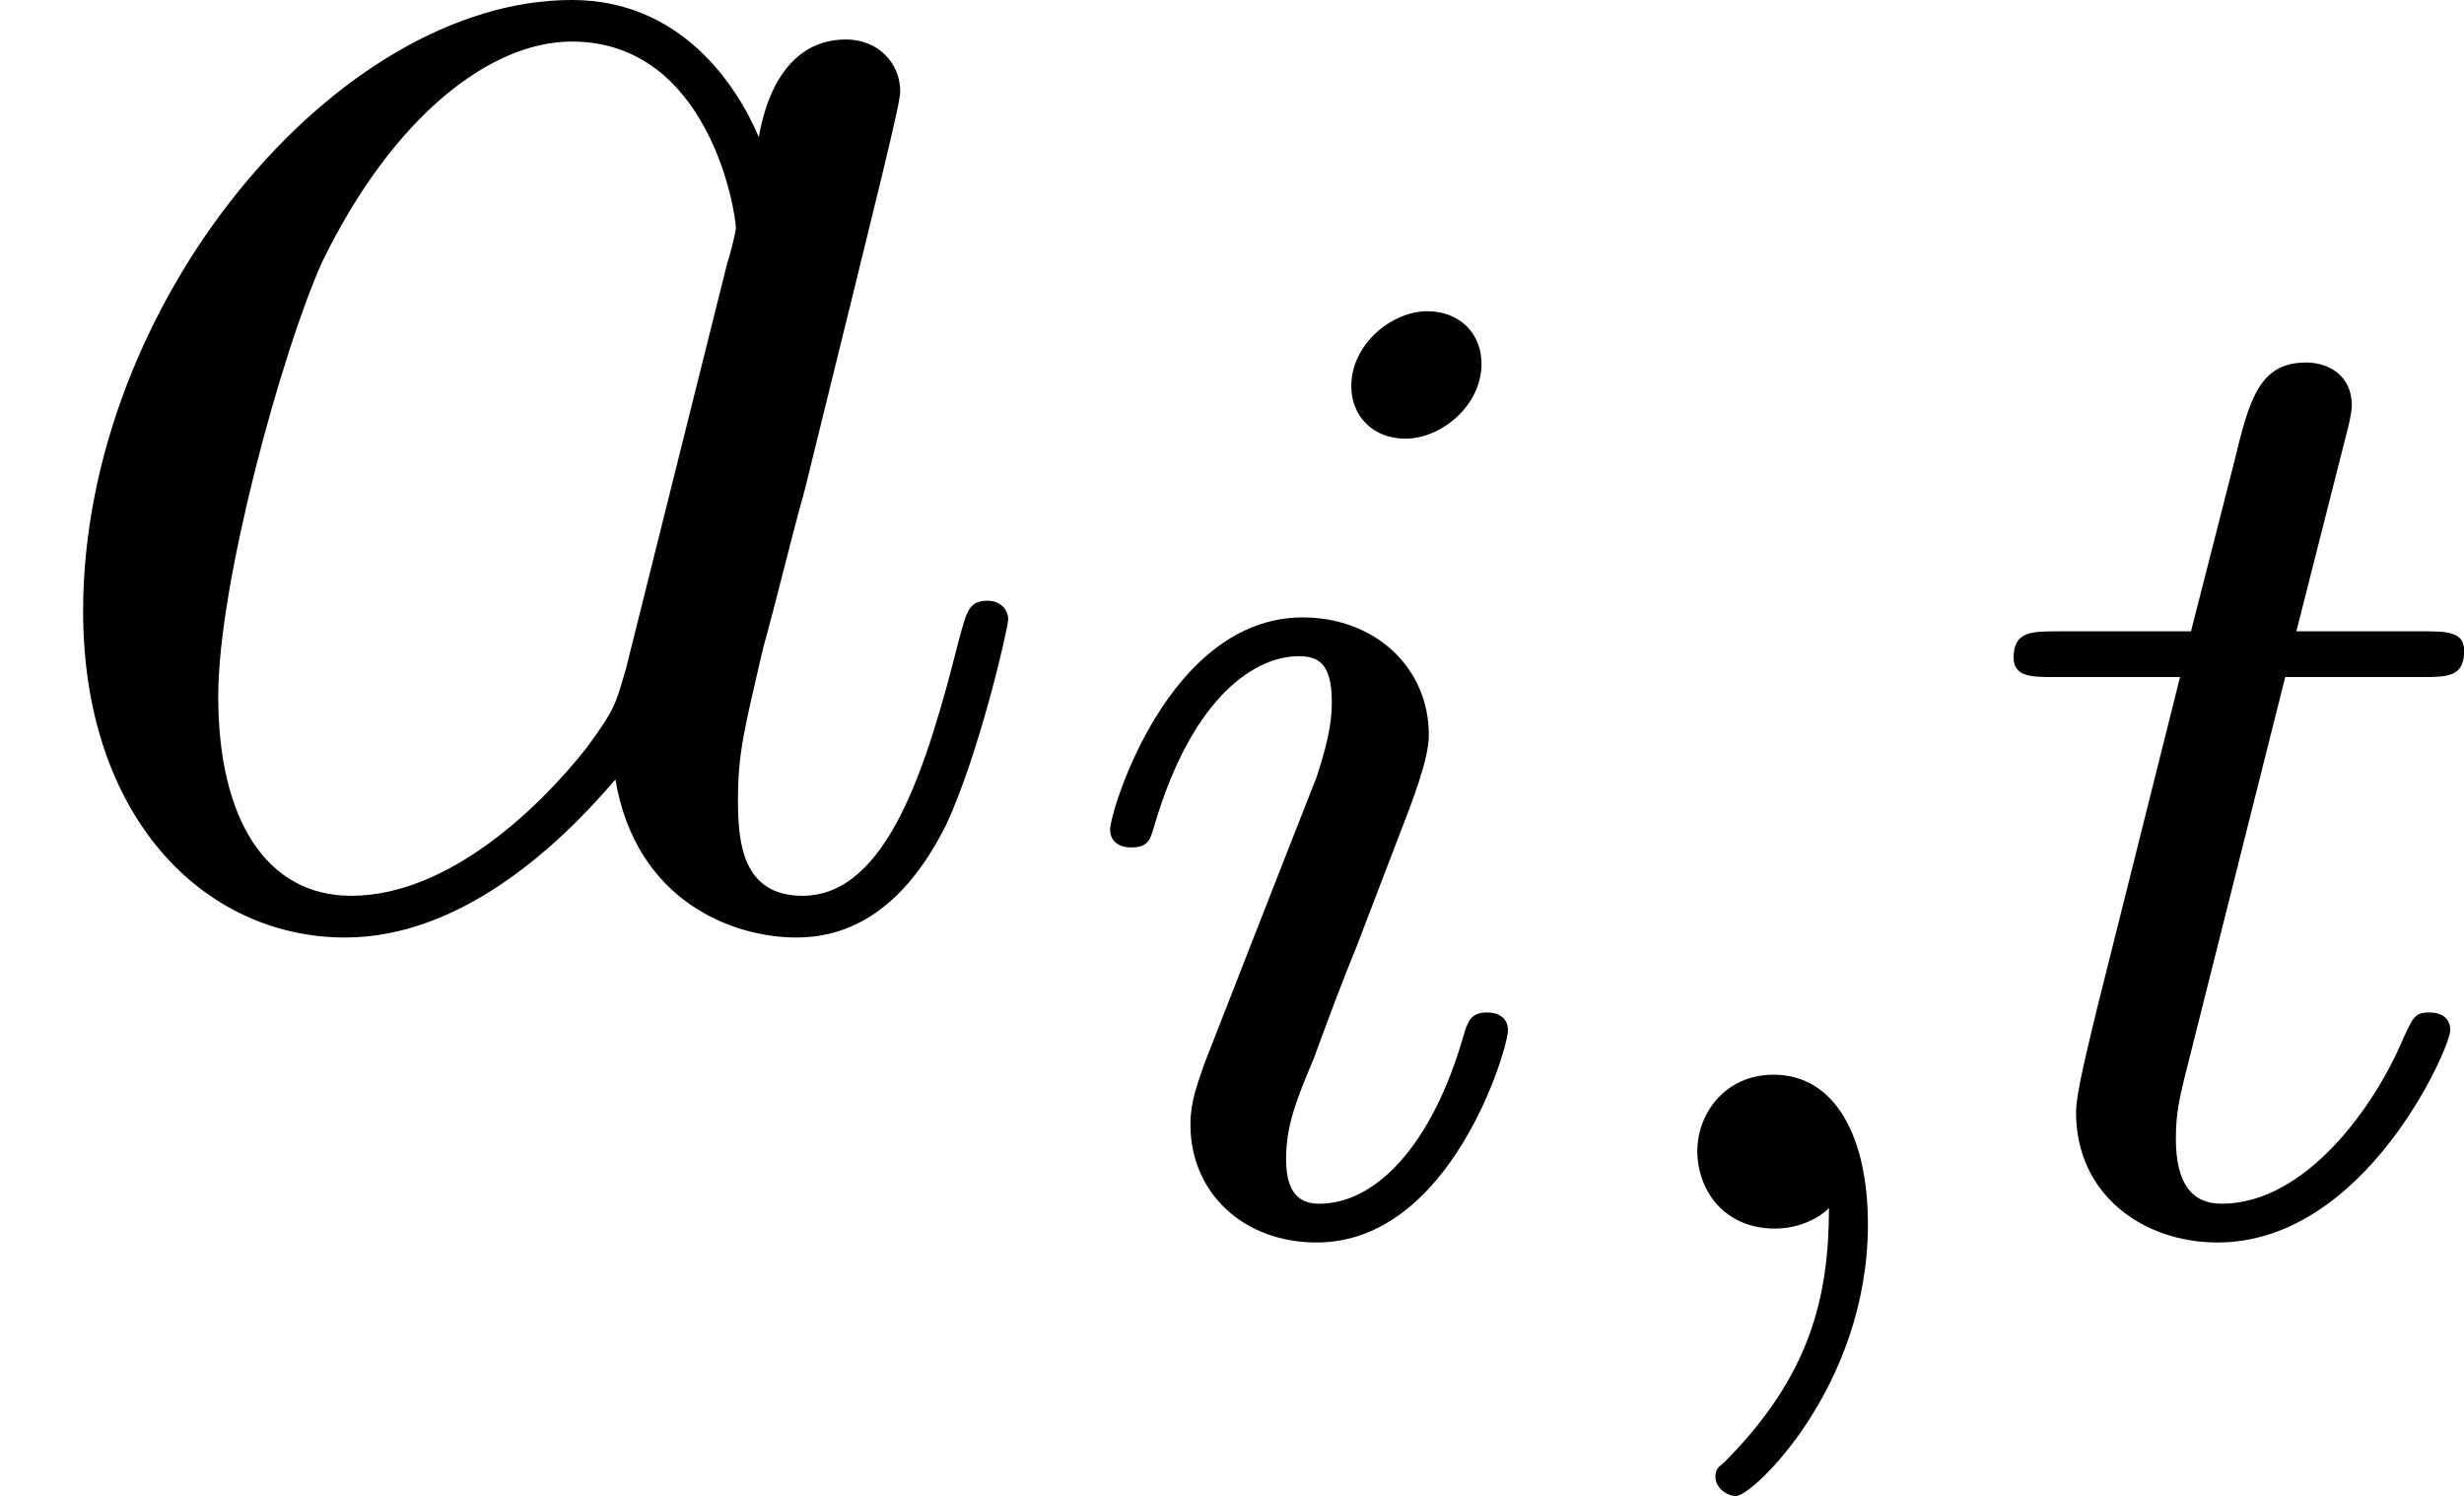
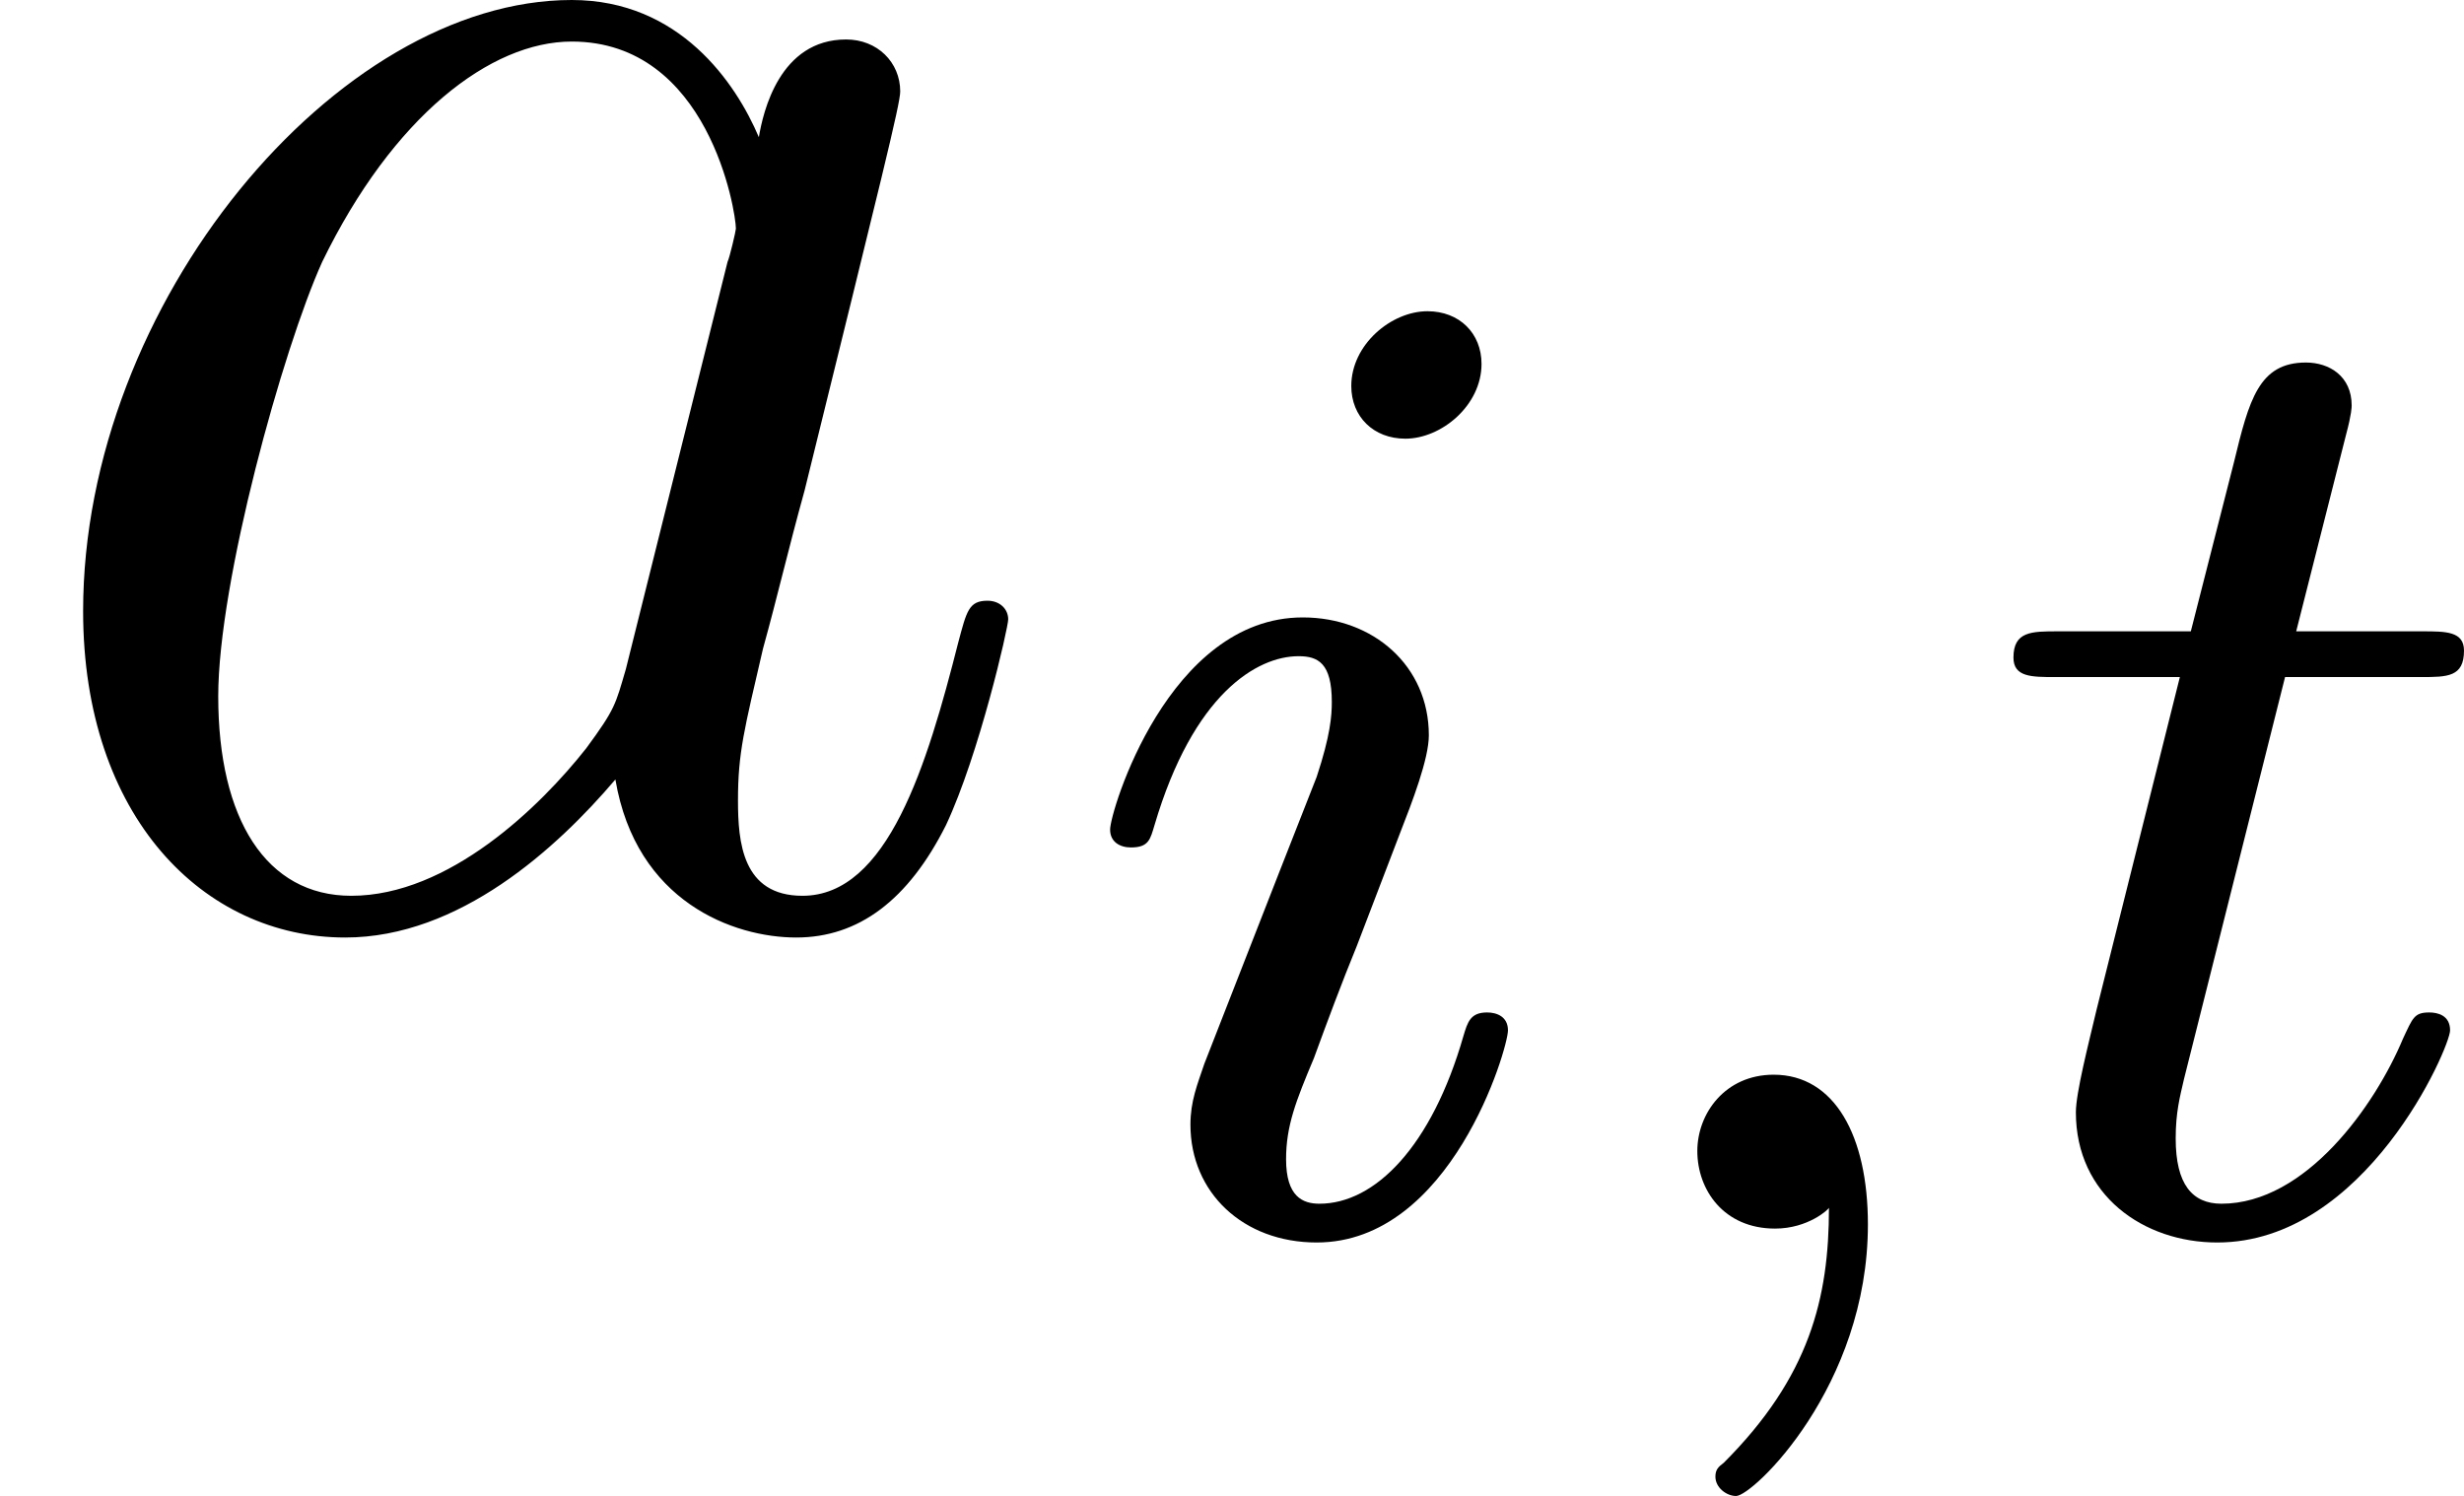
- <svg xmlns="http://www.w3.org/2000/svg" xmlns:xlink="http://www.w3.org/1999/xlink" version="1.1" width="14.17pt" height="8.604pt" viewBox="68.374 581.539 14.17 8.604">
+ <svg xmlns="http://www.w3.org/2000/svg" xmlns:xlink="http://www.w3.org/1999/xlink" version="1.1" width="14.17pt" height="8.604pt" viewBox="67.514 19.286 14.17 8.604">
  <defs>
    <path id="g10-59" d="M1.49-.12C1.49 .399 1.379 .853 .885 1.347C.853 1.371 .837 1.387 .837 1.427C.837 1.49 .901 1.538 .956 1.538C1.052 1.538 1.714 .909 1.714-.024C1.714-.534 1.522-.885 1.172-.885C.893-.885 .733-.662 .733-.446C.733-.223 .885 0 1.18 0C1.371 0 1.49-.112 1.49-.12Z" />
    <path id="g10-105" d="M2.375-4.973C2.375-5.149 2.248-5.276 2.064-5.276C1.857-5.276 1.626-5.085 1.626-4.846C1.626-4.67 1.753-4.543 1.937-4.543C2.144-4.543 2.375-4.734 2.375-4.973ZM1.211-2.048L.781-.948C.741-.829 .701-.733 .701-.598C.701-.207 1.004 .08 1.427 .08C2.2 .08 2.527-1.036 2.527-1.14C2.527-1.219 2.463-1.243 2.407-1.243C2.311-1.243 2.295-1.188 2.271-1.108C2.088-.47 1.761-.143 1.443-.143C1.347-.143 1.251-.183 1.251-.399C1.251-.59 1.307-.733 1.411-.98C1.49-1.196 1.57-1.411 1.658-1.626L1.905-2.271C1.977-2.455 2.072-2.702 2.072-2.837C2.072-3.236 1.753-3.515 1.347-3.515C.574-3.515 .239-2.399 .239-2.295C.239-2.224 .295-2.192 .359-2.192C.462-2.192 .47-2.24 .494-2.319C.717-3.076 1.084-3.292 1.323-3.292C1.435-3.292 1.514-3.252 1.514-3.029C1.514-2.949 1.506-2.837 1.427-2.598L1.211-2.048Z" />
    <path id="g10-116" d="M1.761-3.172H2.542C2.694-3.172 2.79-3.172 2.79-3.324C2.79-3.435 2.686-3.435 2.55-3.435H1.825L2.112-4.567C2.144-4.686 2.144-4.726 2.144-4.734C2.144-4.902 2.016-4.981 1.881-4.981C1.61-4.981 1.554-4.766 1.467-4.407L1.219-3.435H.454C.303-3.435 .199-3.435 .199-3.284C.199-3.172 .303-3.172 .438-3.172H1.156L.677-1.259C.63-1.06 .558-.781 .558-.669C.558-.191 .948 .08 1.371 .08C2.224 .08 2.71-1.044 2.71-1.14C2.71-1.227 2.638-1.243 2.59-1.243C2.503-1.243 2.495-1.211 2.439-1.092C2.279-.709 1.881-.143 1.395-.143C1.227-.143 1.132-.255 1.132-.518C1.132-.669 1.156-.757 1.18-.861L1.761-3.172Z" />
    <path id="g11-97" d="M3.599-1.423C3.539-1.219 3.539-1.196 3.371-.968C3.108-.634 2.582-.12 2.02-.12C1.53-.12 1.255-.562 1.255-1.267C1.255-1.925 1.626-3.264 1.853-3.766C2.26-4.603 2.821-5.033 3.288-5.033C4.077-5.033 4.232-4.053 4.232-3.957C4.232-3.945 4.196-3.79 4.184-3.766L3.599-1.423ZM4.364-4.483C4.232-4.794 3.909-5.272 3.288-5.272C1.937-5.272 .478-3.527 .478-1.757C.478-.574 1.172 .12 1.985 .12C2.642 .12 3.204-.395 3.539-.789C3.658-.084 4.22 .12 4.579 .12S5.224-.096 5.44-.526C5.631-.933 5.798-1.662 5.798-1.71C5.798-1.769 5.75-1.817 5.679-1.817C5.571-1.817 5.559-1.757 5.511-1.578C5.332-.873 5.105-.12 4.615-.12C4.268-.12 4.244-.43 4.244-.669C4.244-.944 4.28-1.076 4.388-1.542C4.471-1.841 4.531-2.104 4.627-2.451C5.069-4.244 5.177-4.674 5.177-4.746C5.177-4.914 5.045-5.045 4.866-5.045C4.483-5.045 4.388-4.627 4.364-4.483Z" />
  </defs>
  <g id="page1">
-     <use x="68.374" y="586.811" xlink:href="#g11-97" />
-     <use x="74.519" y="588.605" xlink:href="#g10-105" />
-     <use x="77.402" y="588.605" xlink:href="#g10-59" />
-     <use x="79.755" y="588.605" xlink:href="#g10-116" />
+     <use x="67.514" y="24.558" xlink:href="#g11-97" />
+     <use x="73.659" y="26.352" xlink:href="#g10-105" />
+     <use x="76.542" y="26.352" xlink:href="#g10-59" />
+     <use x="78.894" y="26.352" xlink:href="#g10-116" />
  </g>
</svg>
